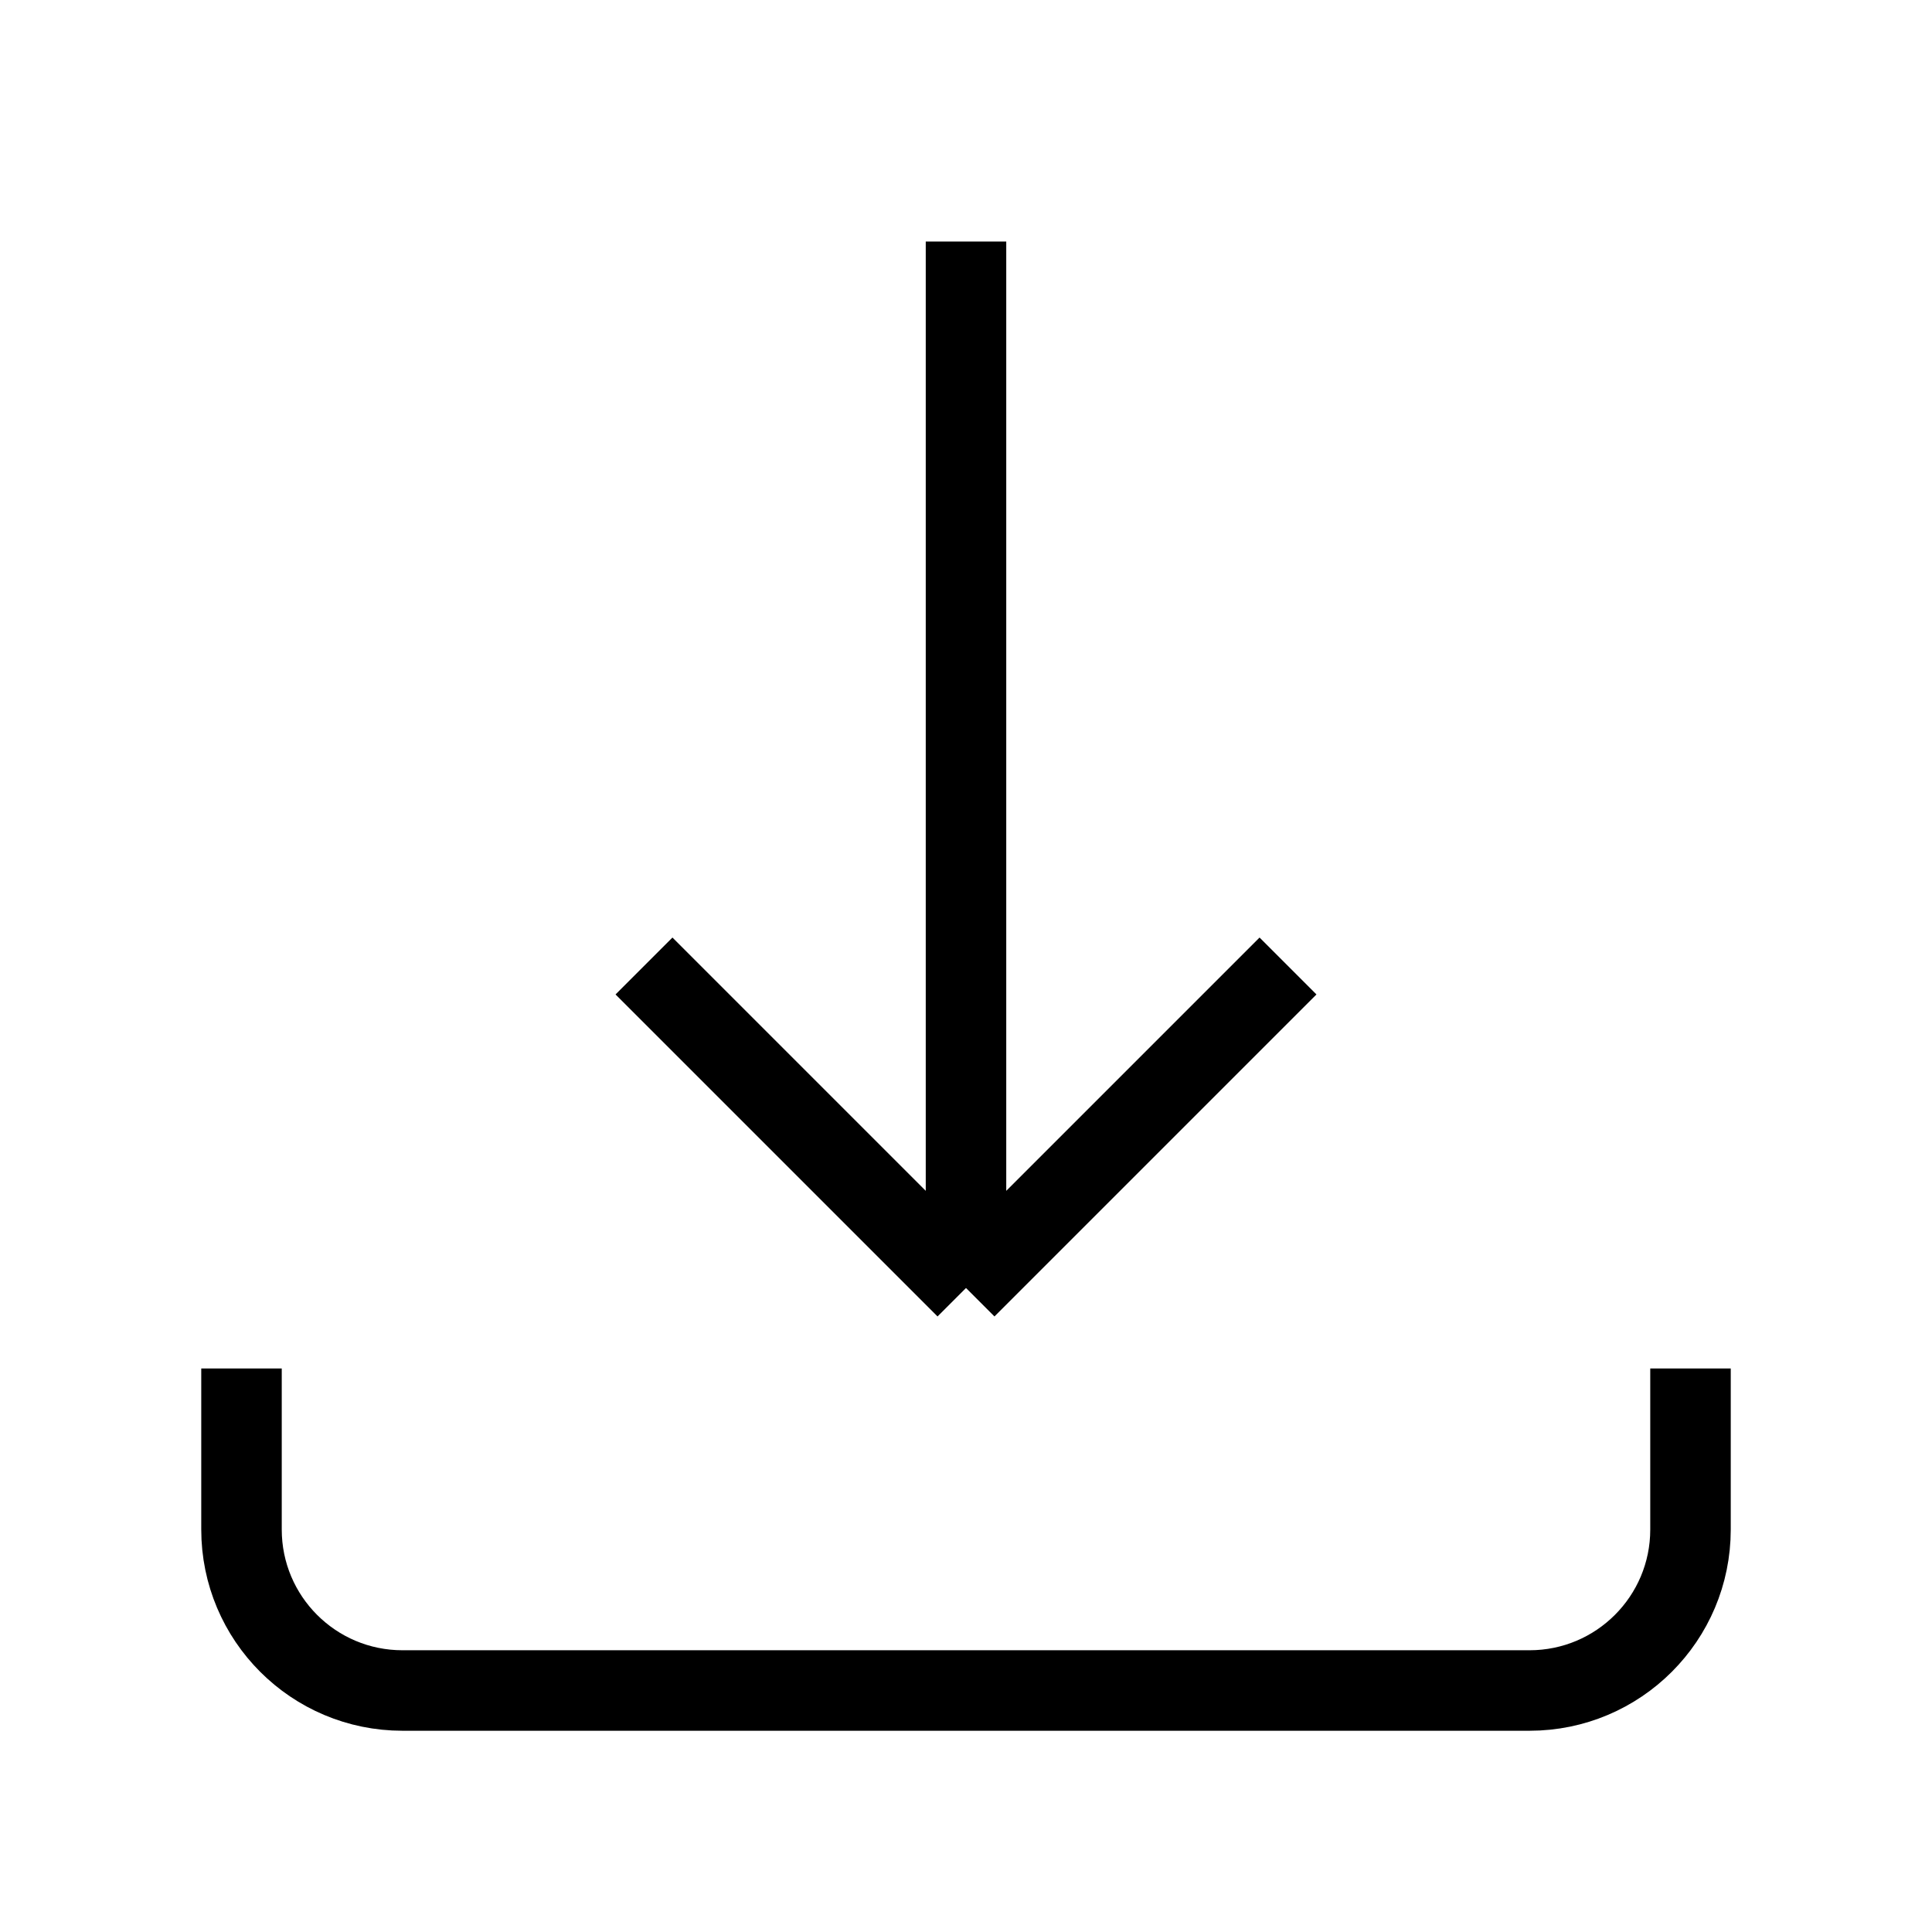
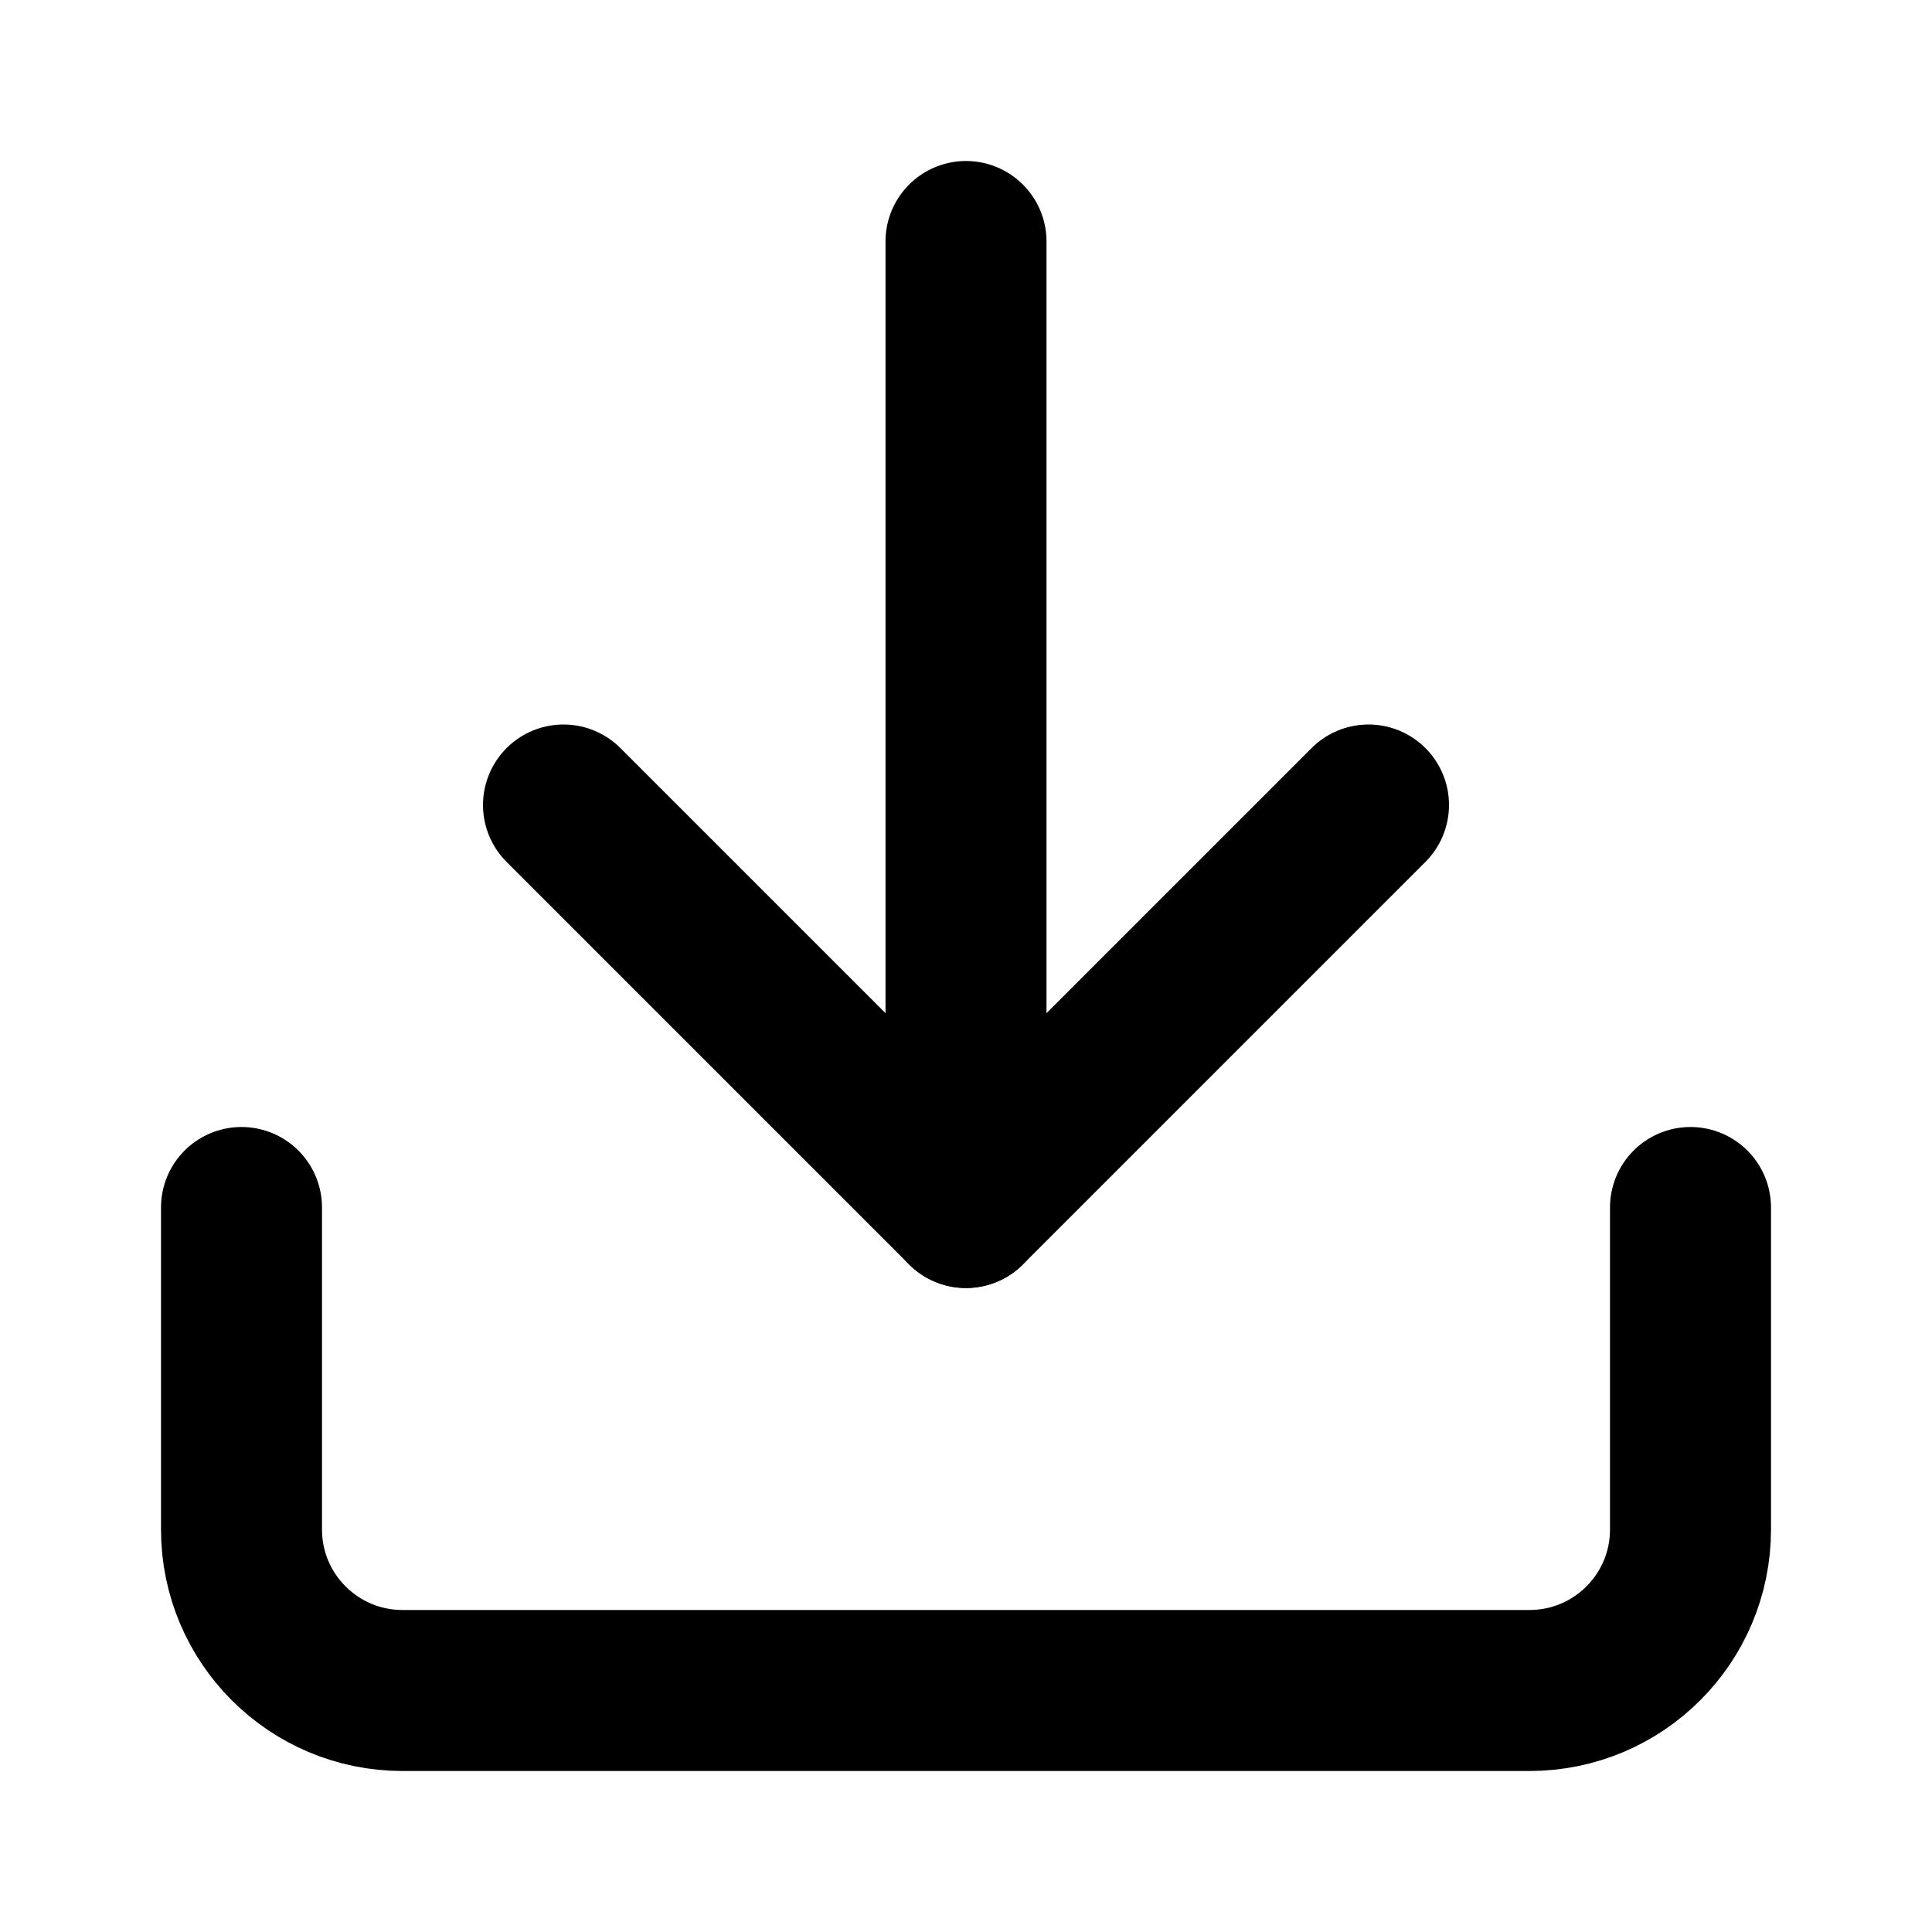
- <svg xmlns="http://www.w3.org/2000/svg" width="24" height="24" viewBox="0 0 24 24" fill="none">
-   <path d="M12 3V16M12 16L16 12M12 16L8 12" stroke="currentColor" strokeWidth="2" strokeLinecap="round" strokeLinejoin="round" />
-   <path d="M3 17V19C3 20.105 3.895 21 5 21H19C20.105 21 21 20.105 21 19V17" stroke="currentColor" strokeWidth="2" strokeLinecap="round" strokeLinejoin="round" />
+ <svg xmlns="http://www.w3.org/2000/svg" width="24" height="24" viewBox="0 0 24 24" fill="none" stroke="currentColor" stroke-width="2" stroke-linecap="round" stroke-linejoin="round">
+   <path d="M21 15v4a2 2 0 0 1-2 2H5a2 2 0 0 1-2-2v-4" />
+   <polyline points="7 10 12 15 17 10" />
+   <line x1="12" x2="12" y1="15" y2="3" />
</svg>
